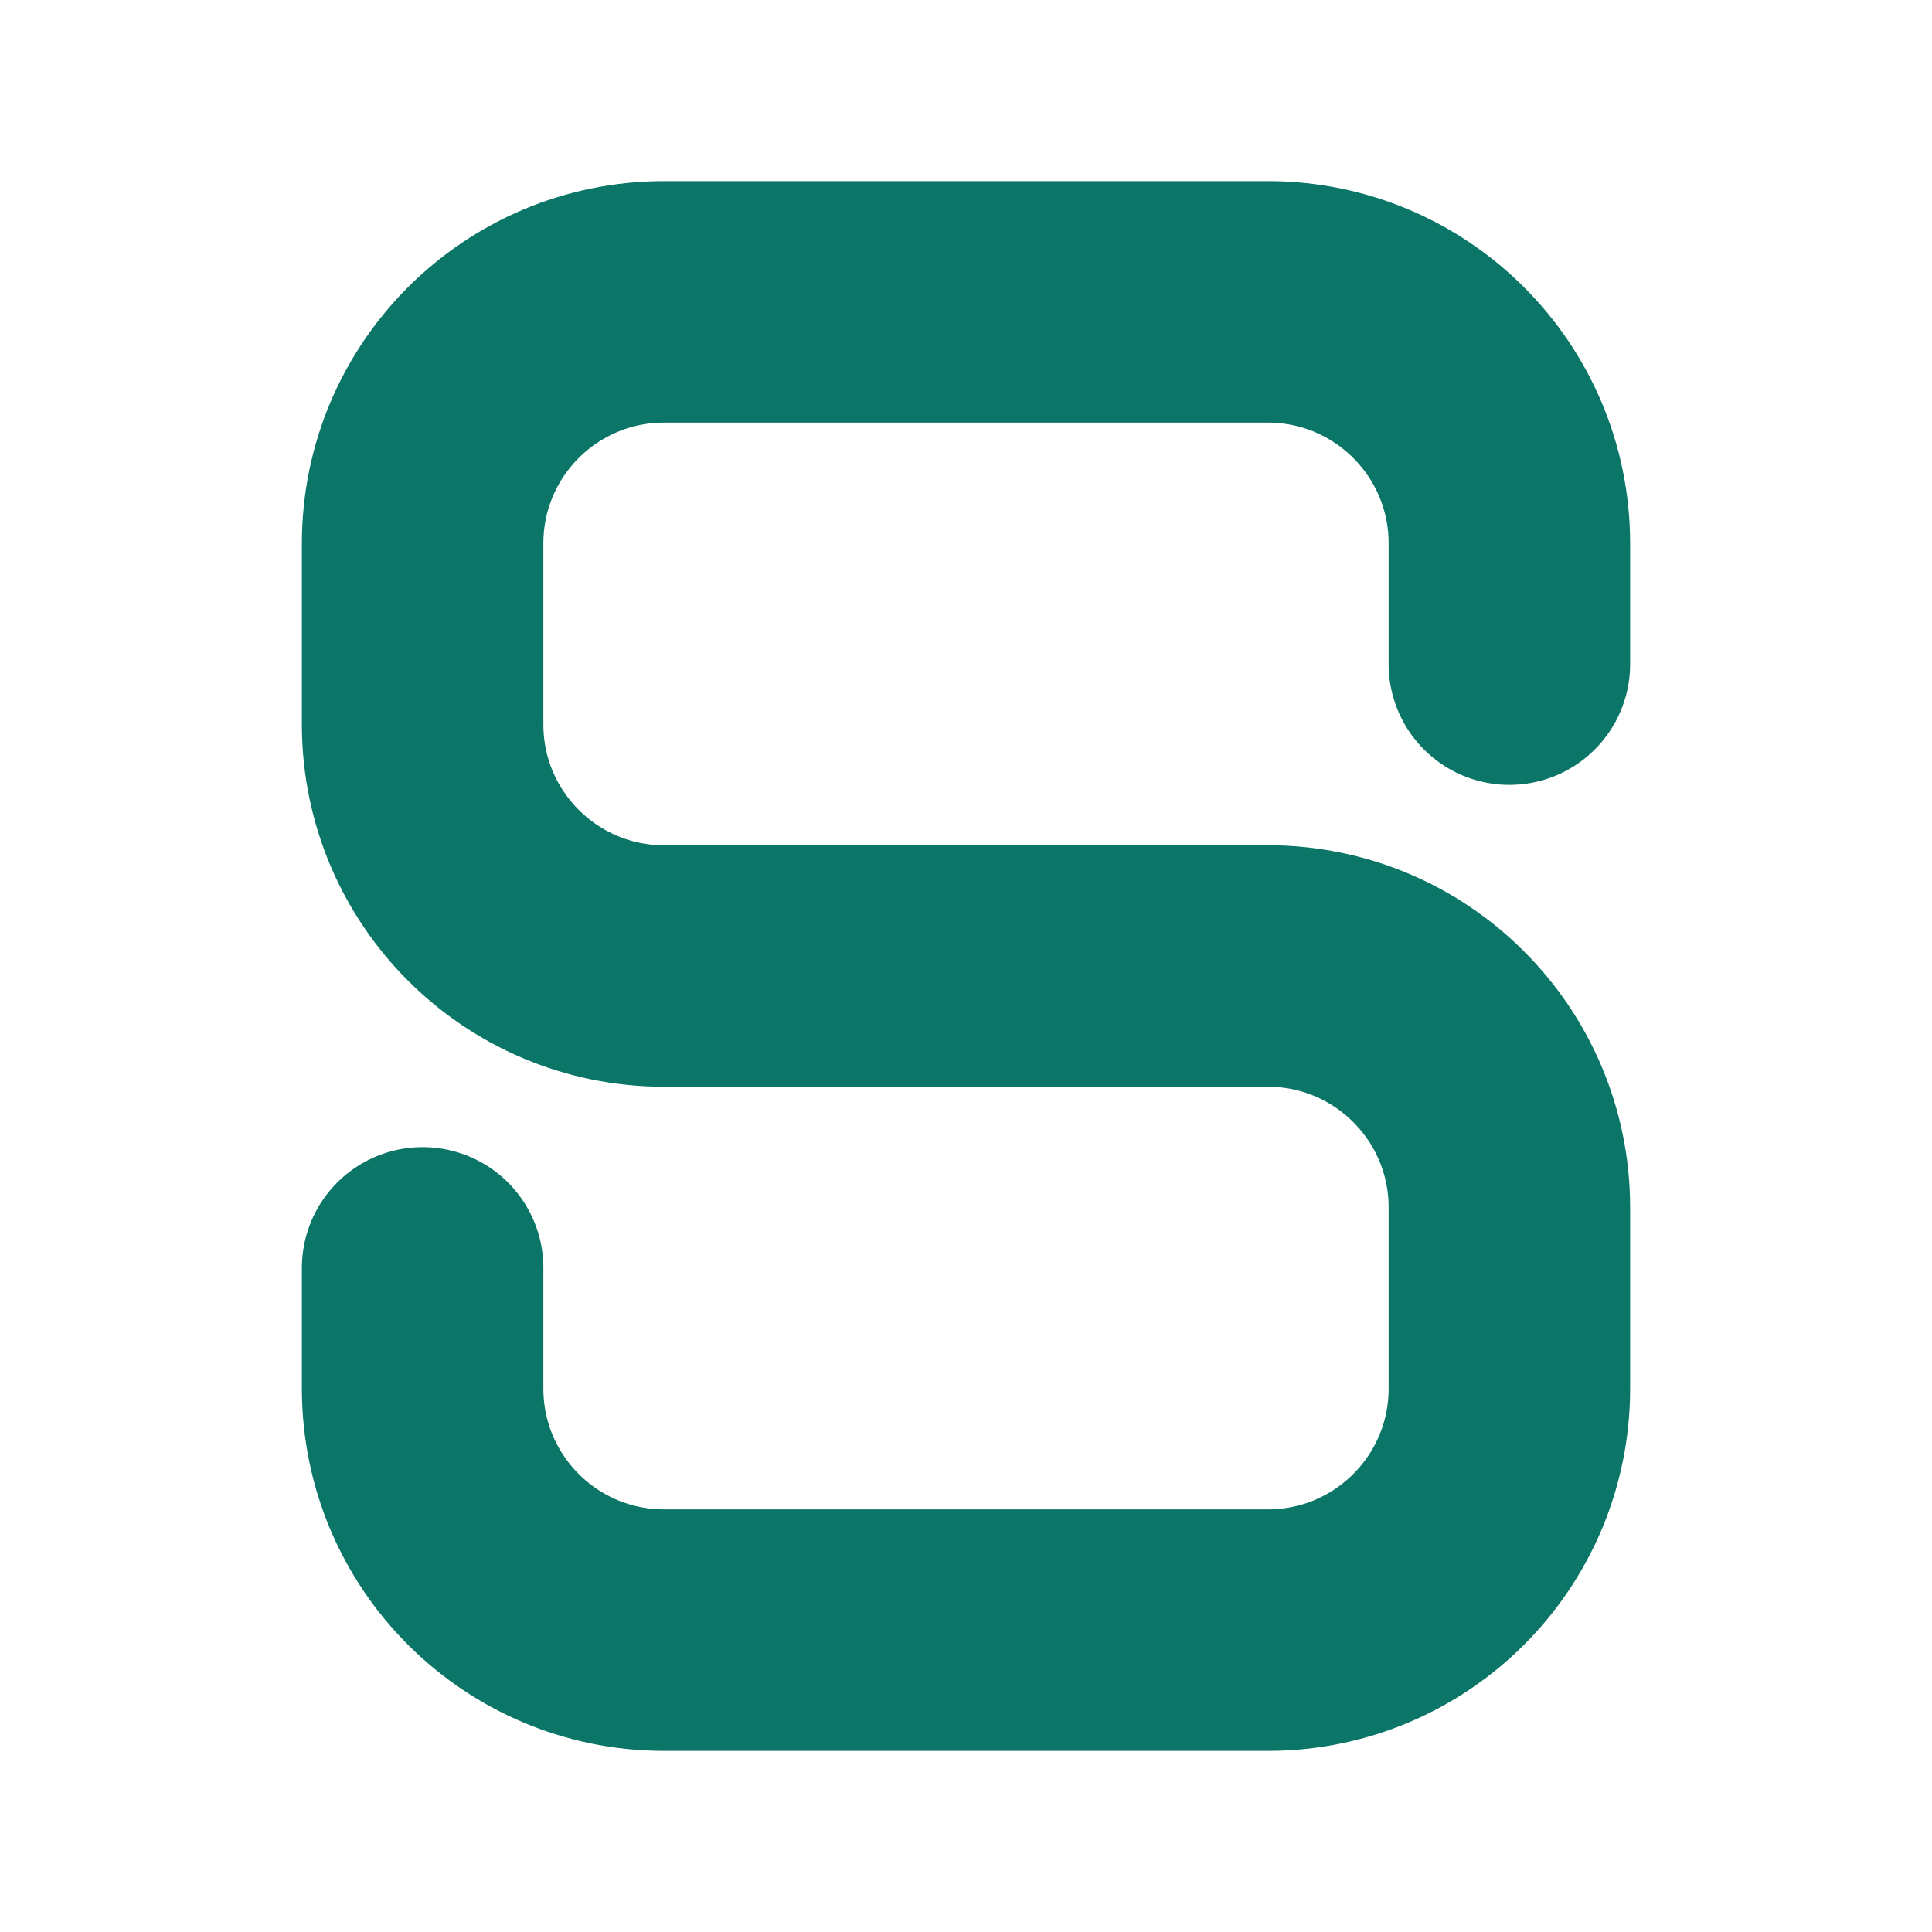
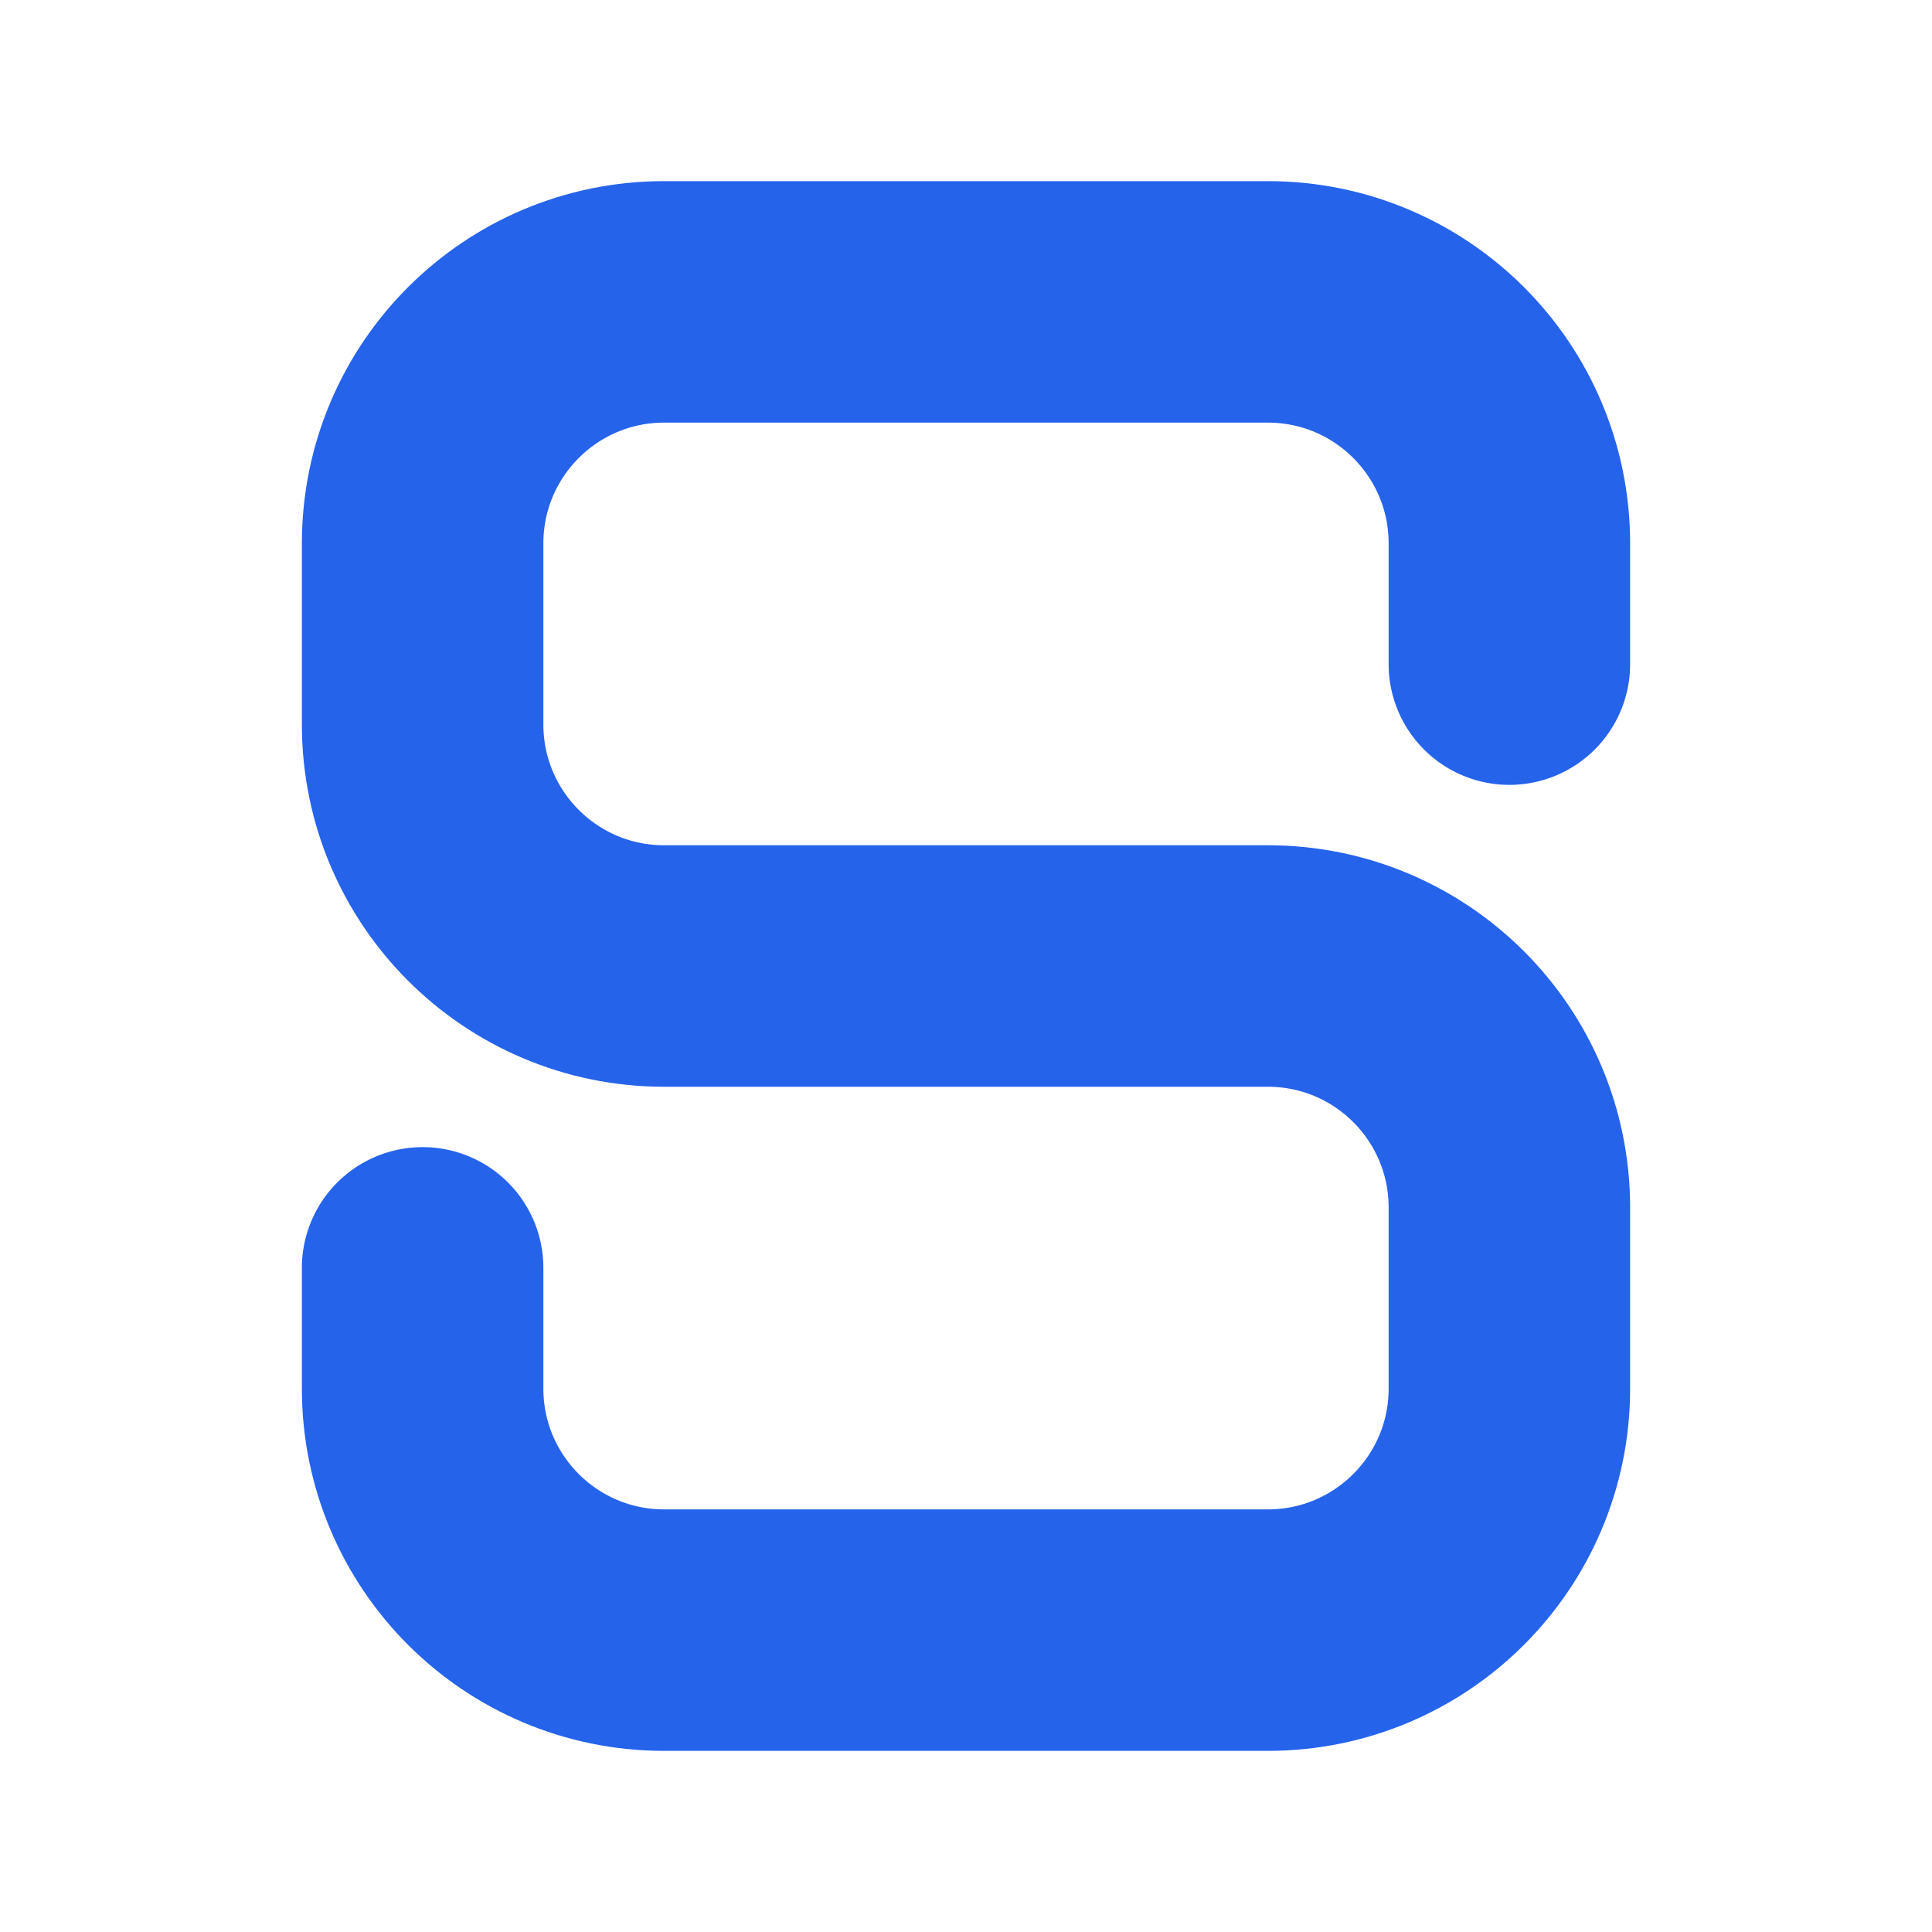
- <svg xmlns="http://www.w3.org/2000/svg" viewBox="0 0 32 32" fill="none" stroke="#0b7668" stroke-width="4" stroke-linecap="round" stroke-linejoin="round">
+ <svg xmlns="http://www.w3.org/2000/svg" viewBox="0 0 32 32" fill="none" stroke="#2563eb" stroke-width="4" stroke-linecap="round" stroke-linejoin="round">
  <path d="M25 11V9a4 4 0 0 0-4-4H11a4 4 0 0 0-4 4v3a4 4 0 0 0 4 4h10a4 4 0 0 1 4 4v3a4 4 0 0 1-4 4H11a4 4 0 0 1-4-4v-2" />
</svg>
